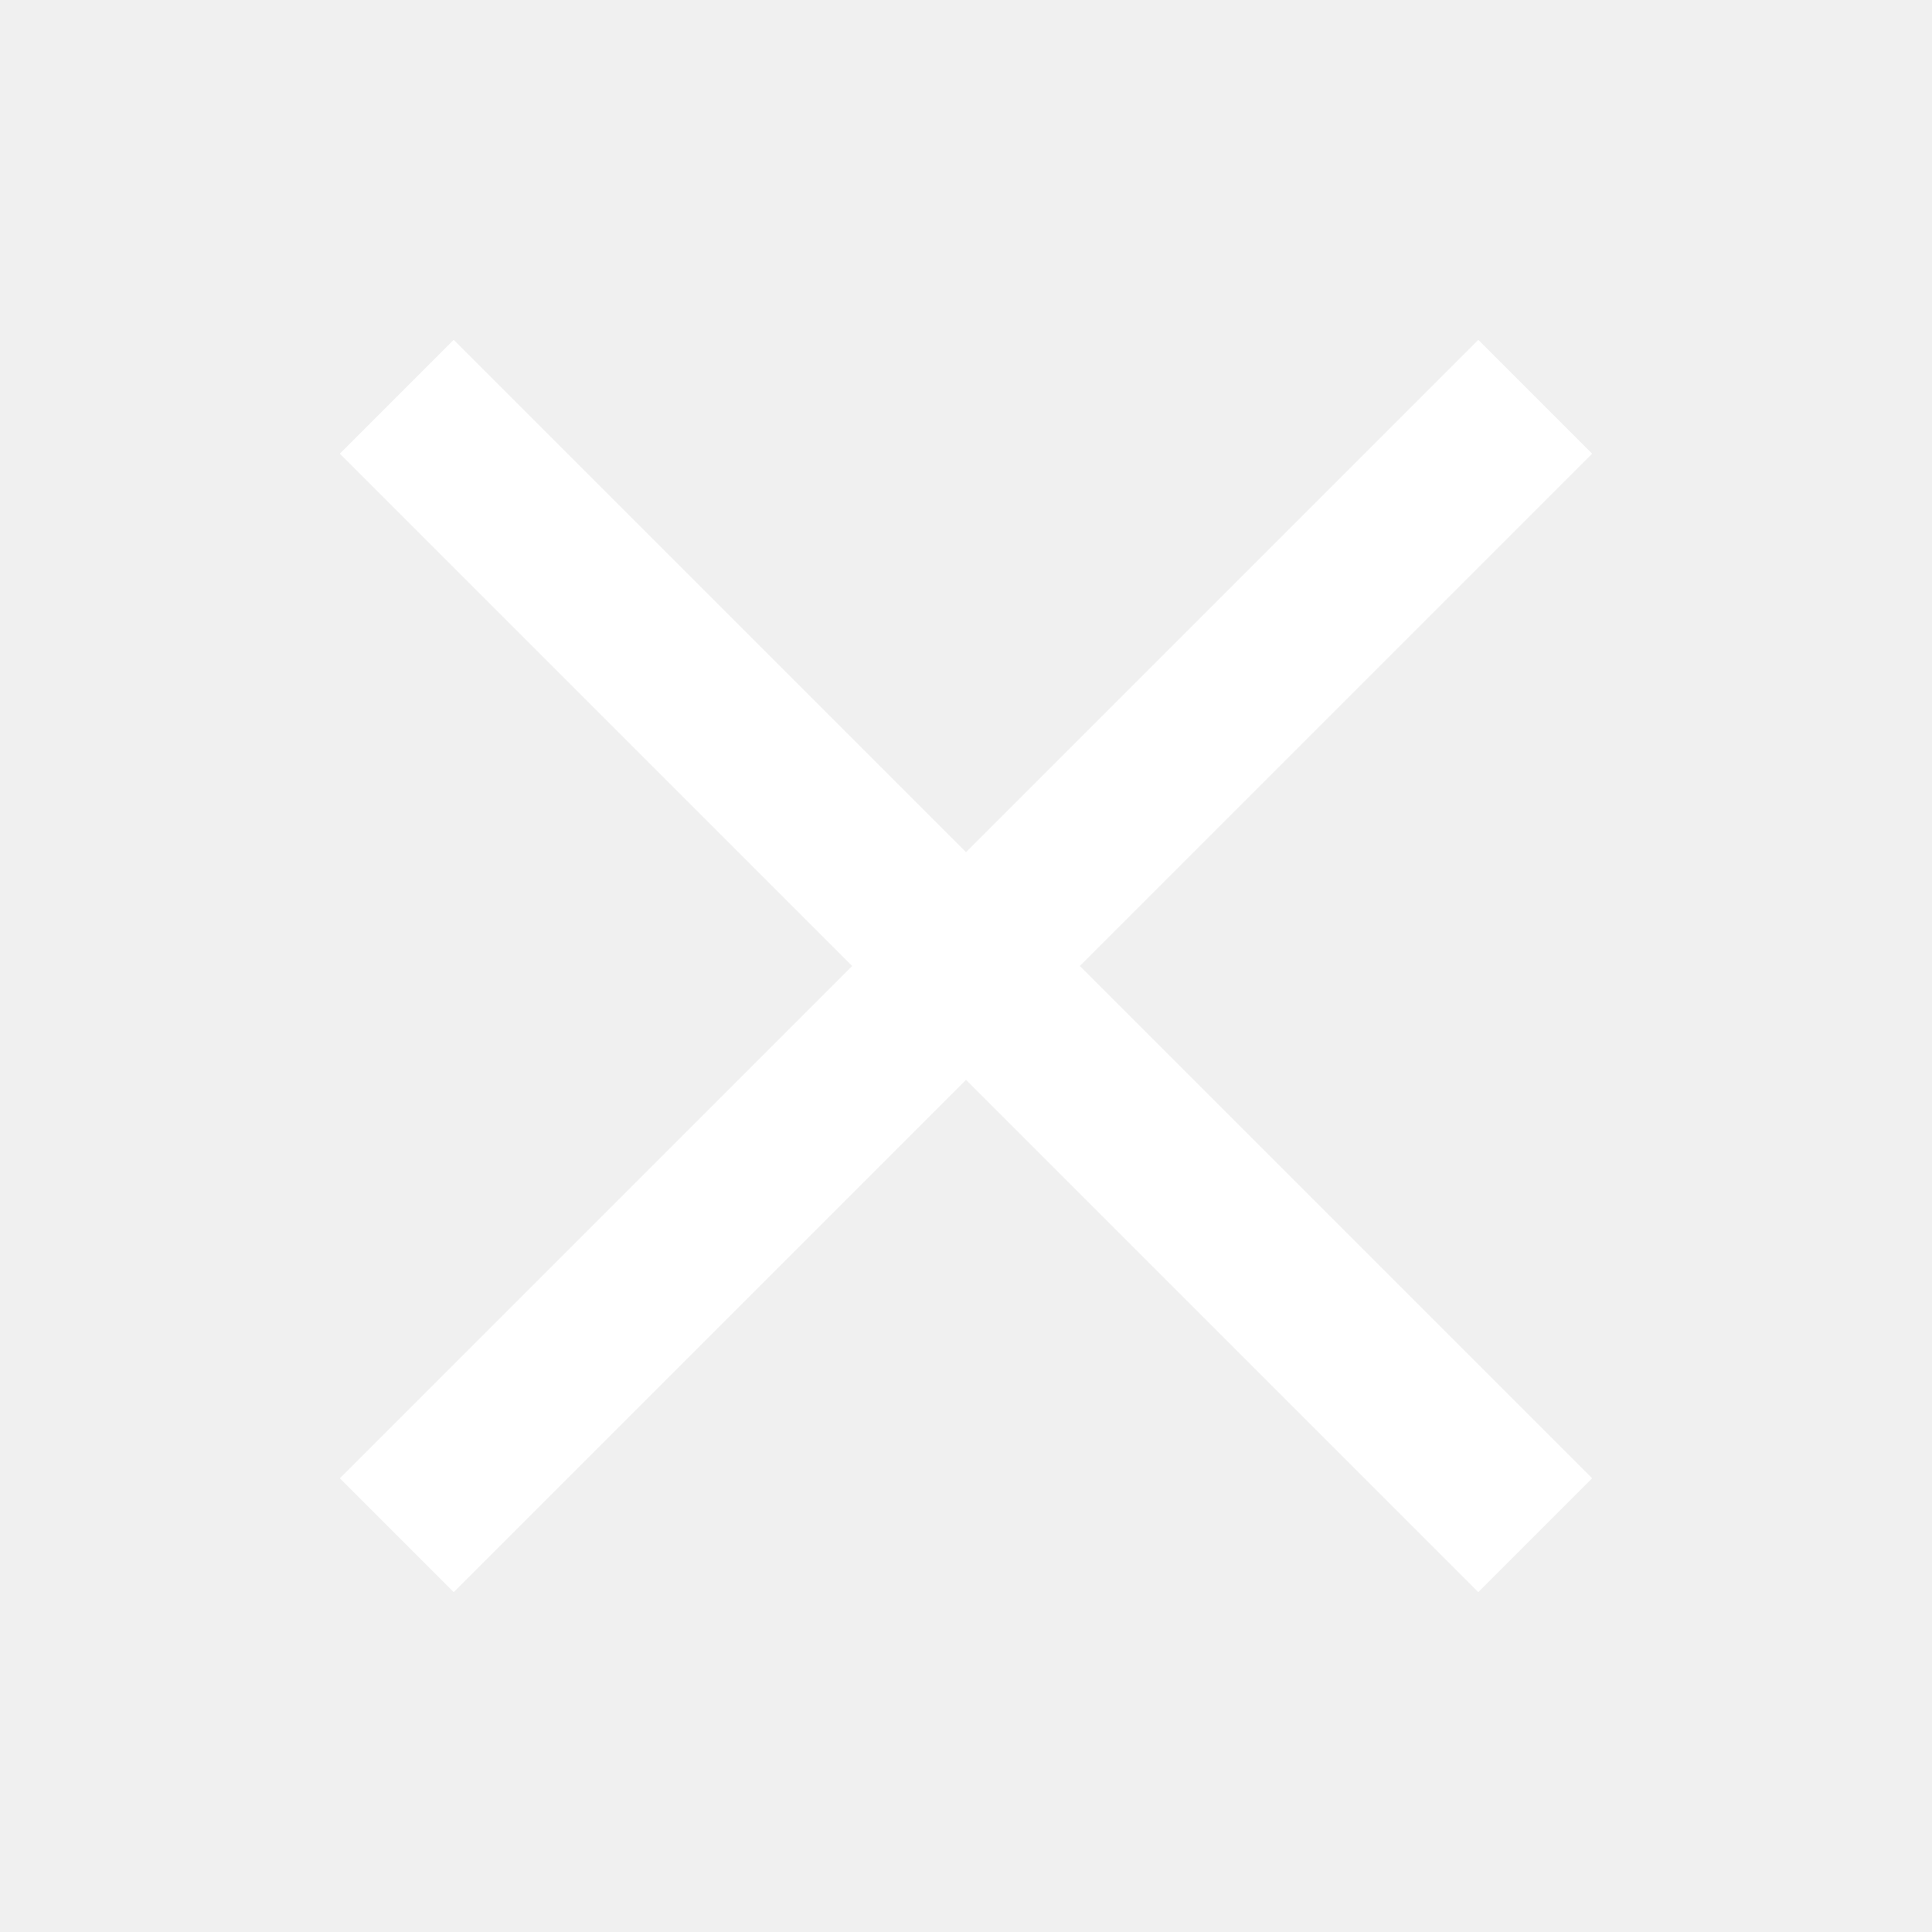
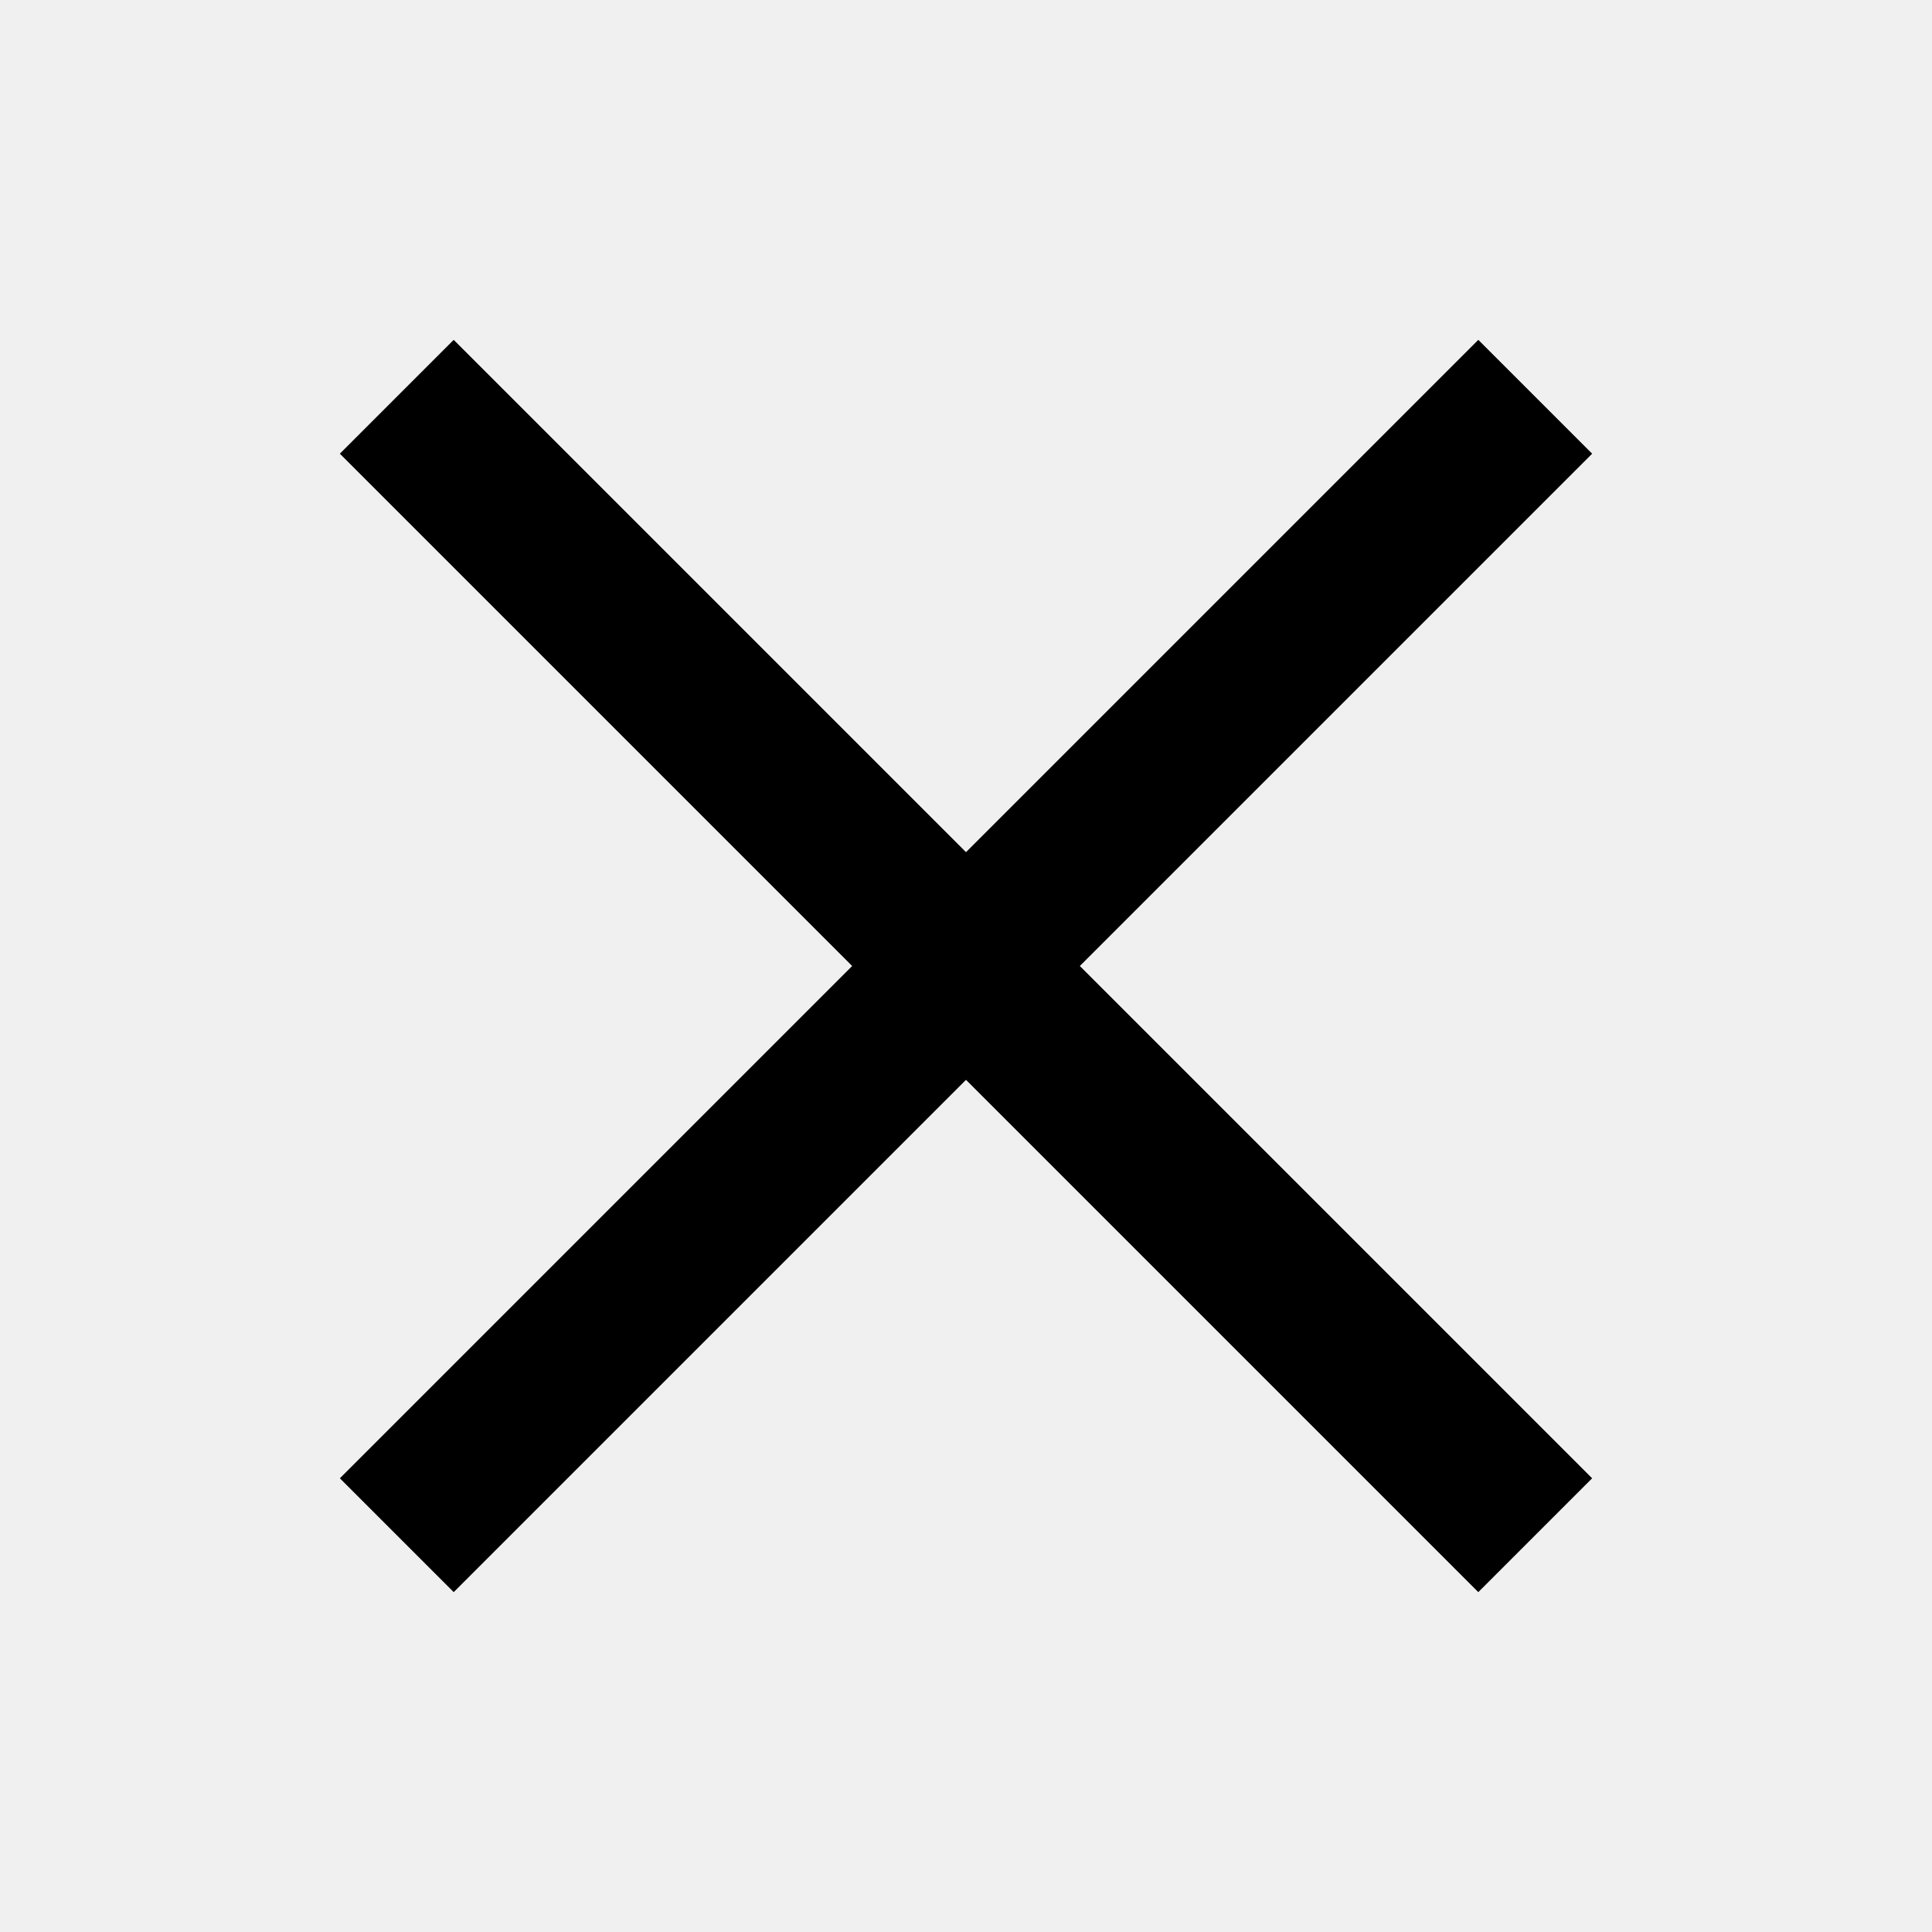
- <svg xmlns="http://www.w3.org/2000/svg" width="24" height="24" viewBox="0 0 24 24" fill="none">
-   <rect x="5.636" y="4.222" width="20" height="2" transform="rotate(45 5.63623 4.22182)" fill="white" />
-   <rect x="4.222" y="18.364" width="20" height="2" transform="rotate(-45 4.22168 18.364)" fill="white" />
+ <svg xmlns="http://www.w3.org/2000/svg" width="24" height="24" viewBox="0 0 24 24" fill="currentColor">
+   <rect x="5.636" y="4.222" width="20" height="2" transform="rotate(45 5.63623 4.22182)" fill="currentColor" />
+   <rect x="4.222" y="18.364" width="20" height="2" transform="rotate(-45 4.22168 18.364)" fill="currentColor" />
</svg>
